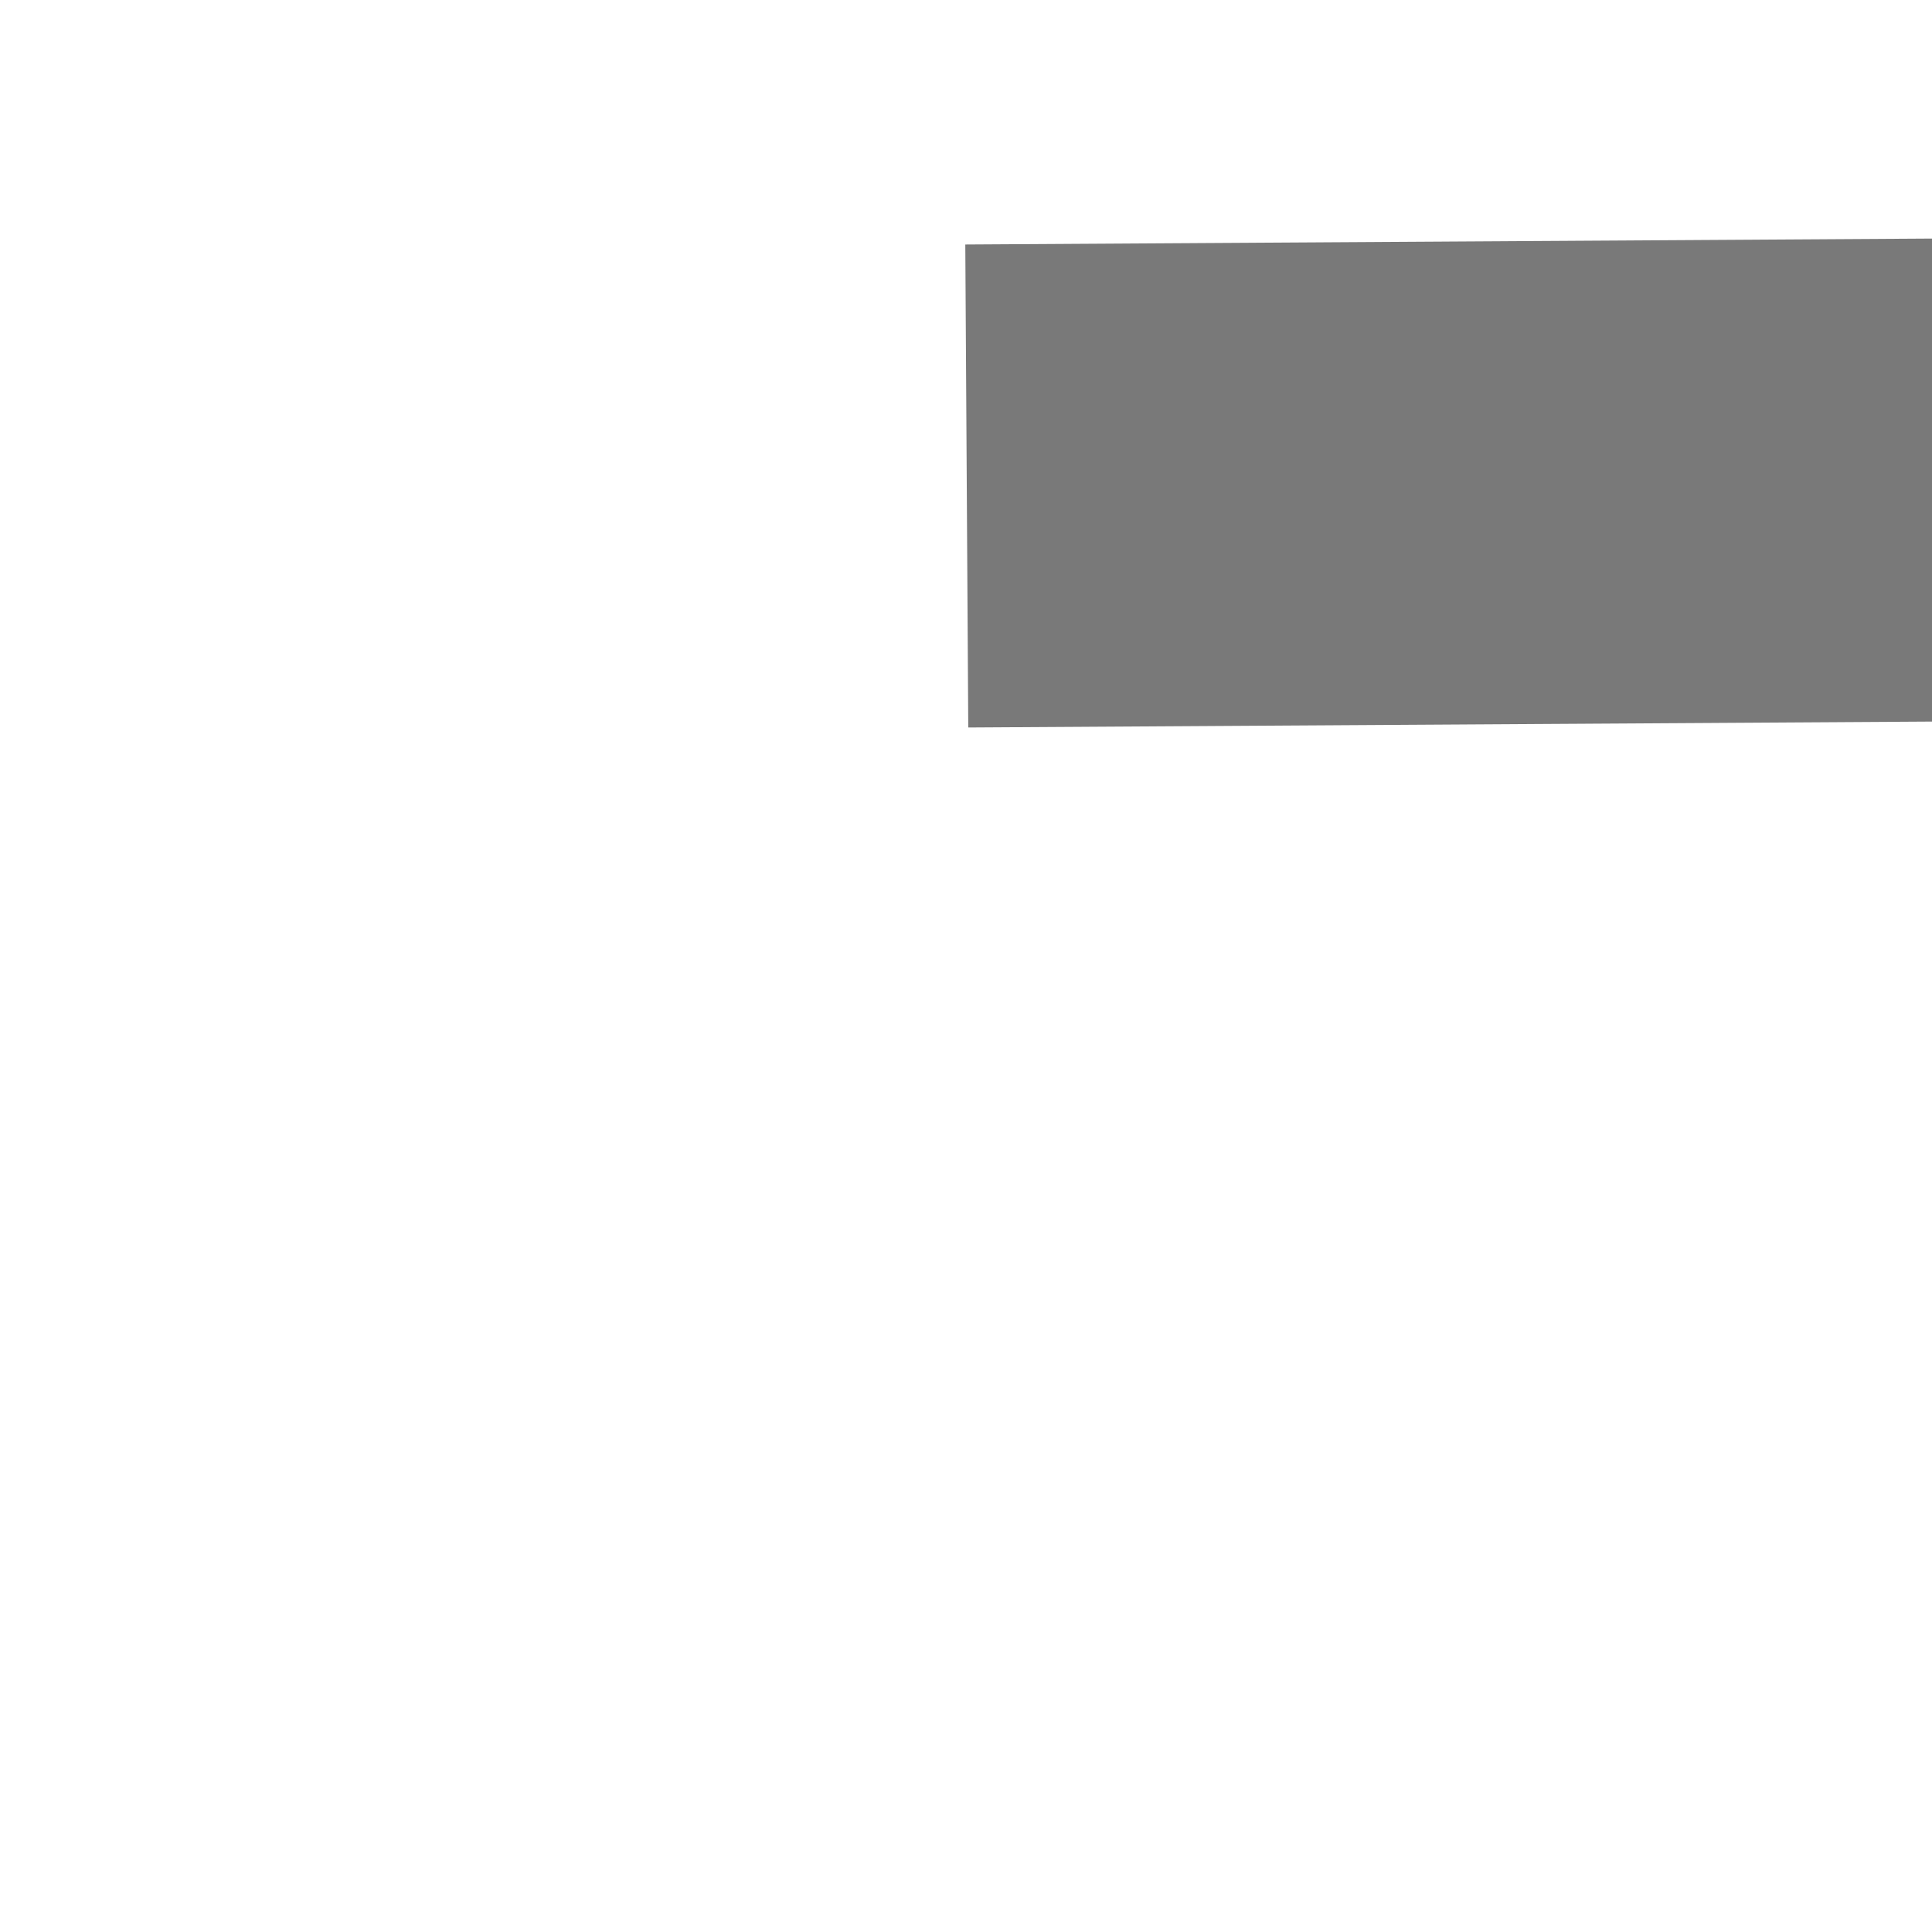
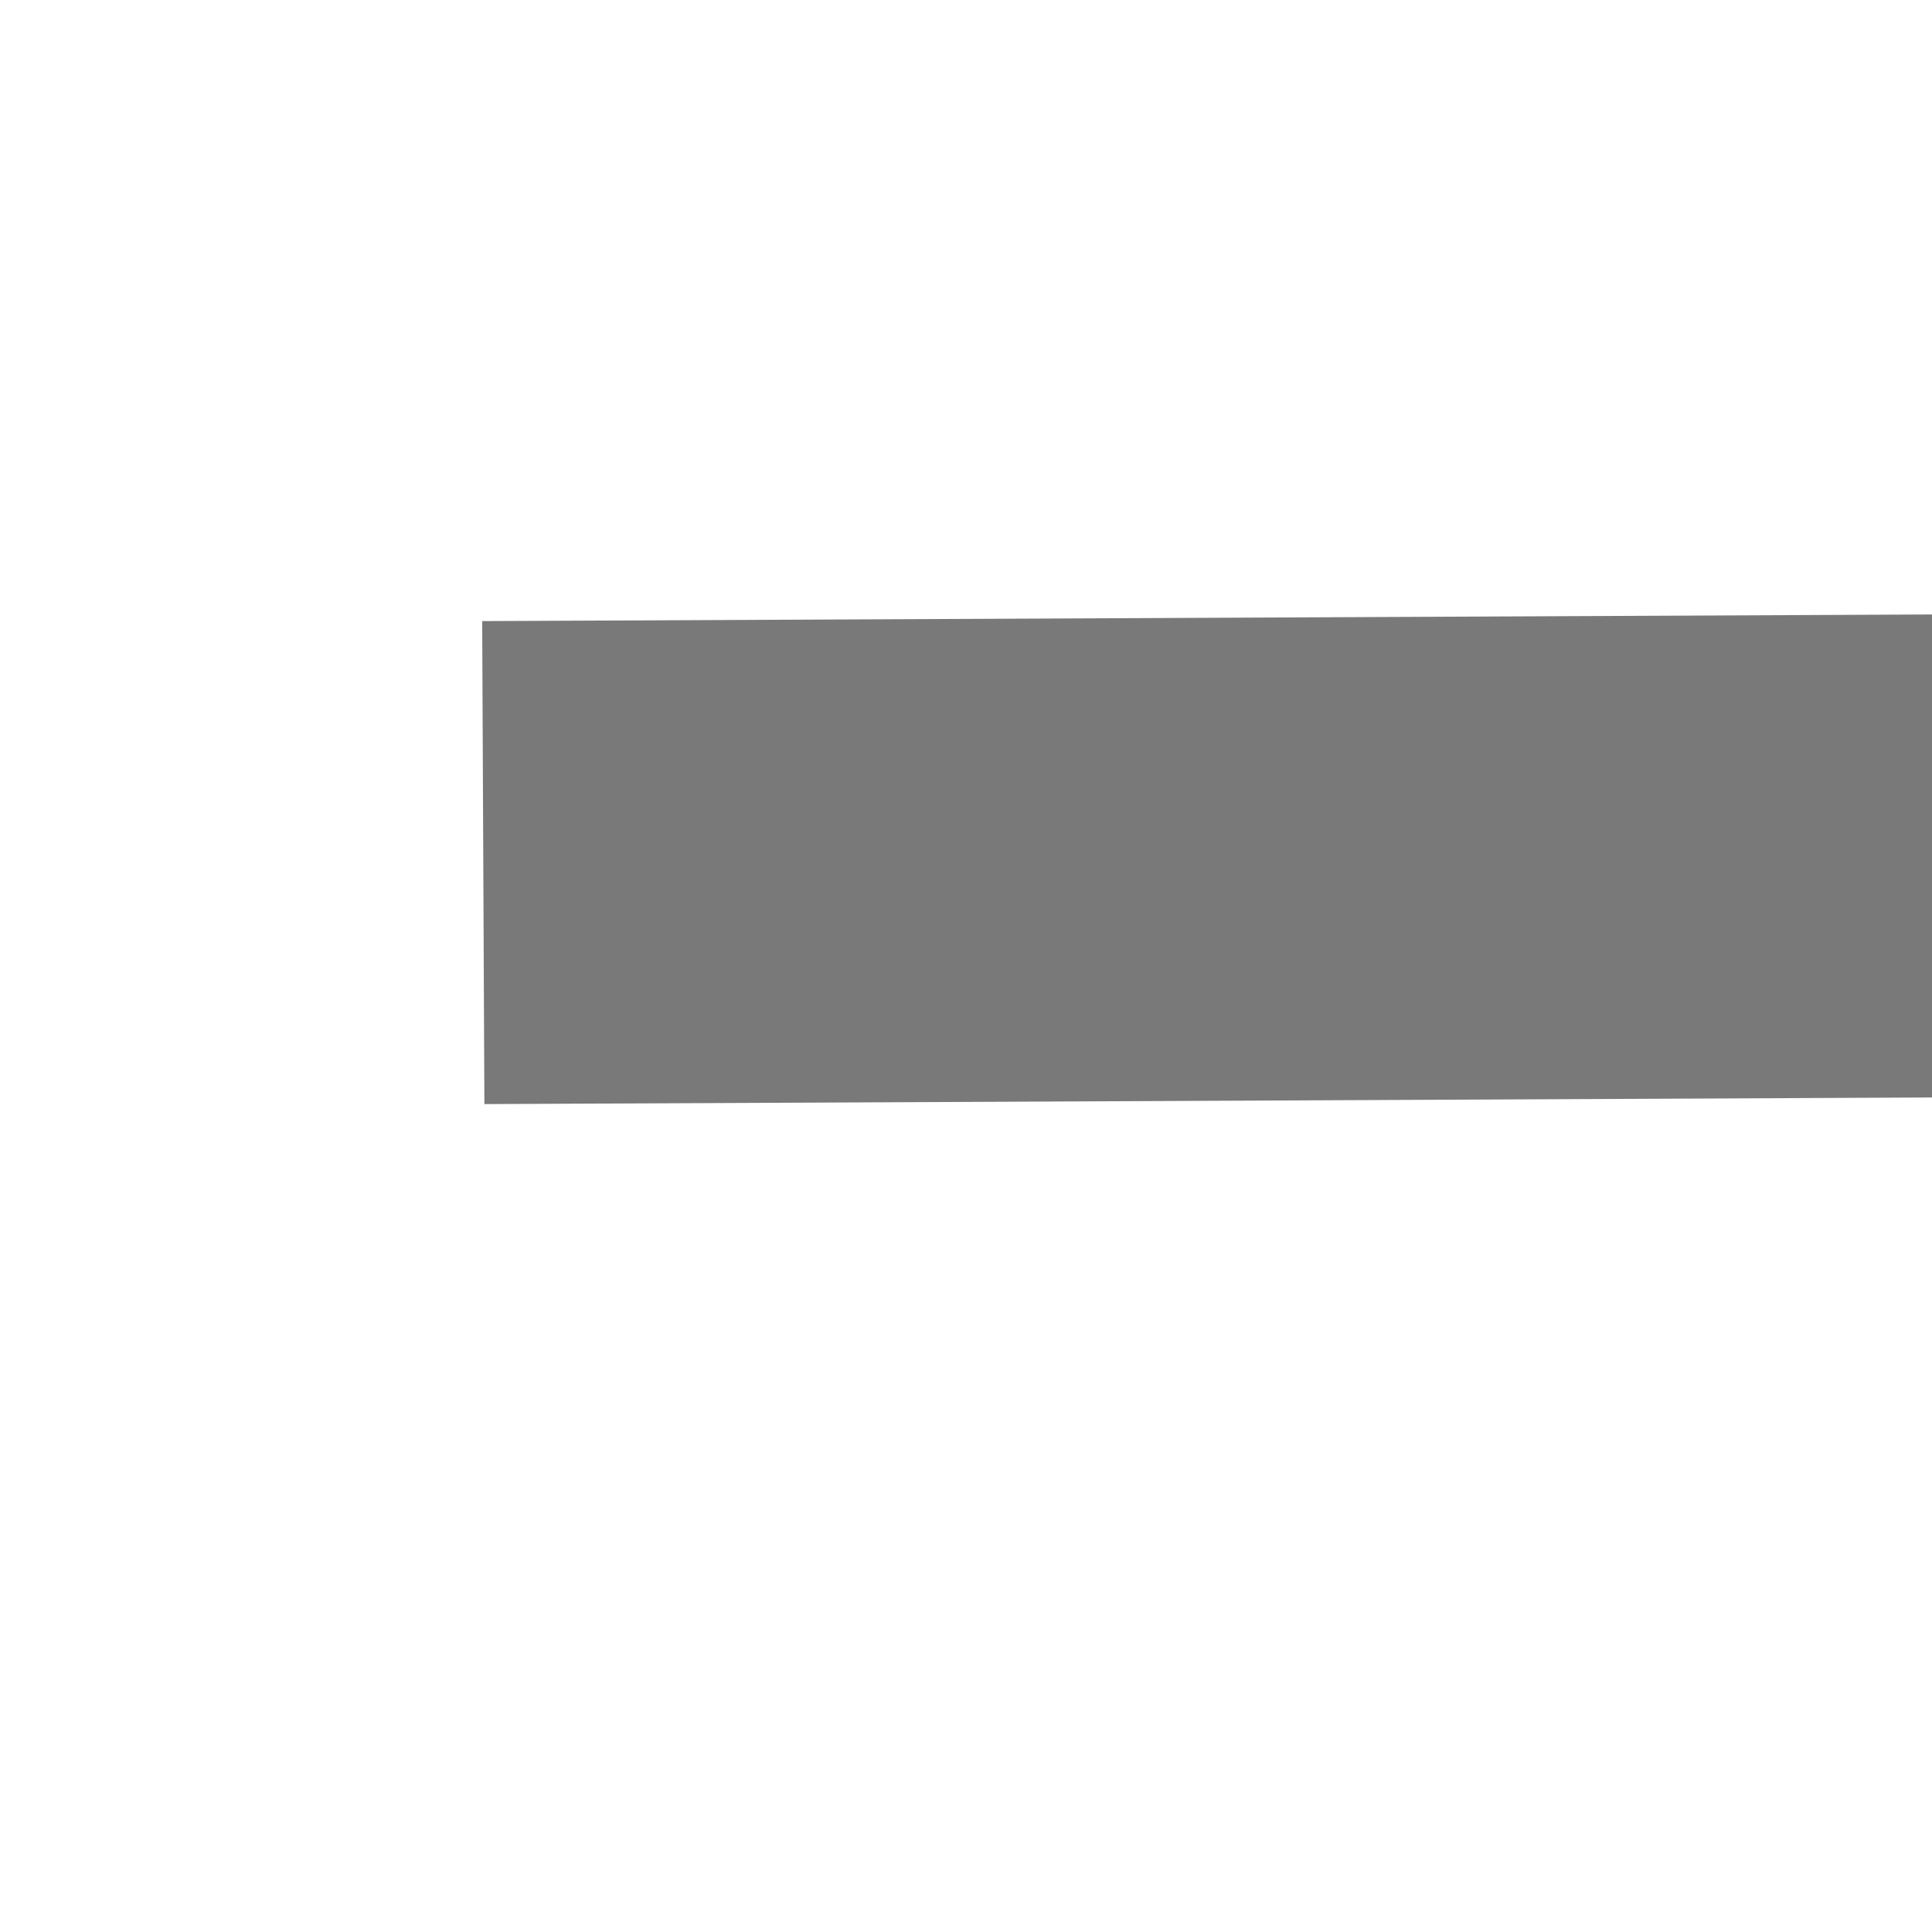
- <svg xmlns="http://www.w3.org/2000/svg" version="1.1" width="4px" height="4px" preserveAspectRatio="xMinYMid meet" viewBox="1422 1675  4 2">
-   <path d="M 1583 1680.8  L 1589 1674.5  L 1583 1668.2  L 1583 1680.8  Z " fill-rule="nonzero" fill="#797979" stroke="none" transform="matrix(0.9999812 -0.006134797 0.006134797 0.9999812 -10.24437 9.273582 )" />
-   <path d="M 1424 1674.5  L 1584 1674.5  " stroke-width="1" stroke="#797979" fill="none" transform="matrix(0.9999812 -0.006134797 0.006134797 0.9999812 -10.24437 9.273582 )" />
+ <svg xmlns="http://www.w3.org/2000/svg" version="1.1" width="4px" height="4px" preserveAspectRatio="xMinYMid meet" viewBox="2328 1269  4 2">
+   <path d="M 2448 1275.8  L 2454 1269.5  L 2448 1263.2  L 2448 1275.8  Z " fill-rule="nonzero" fill="#797979" stroke="none" transform="matrix(0.9999895 -0.004575105 0.004575105 0.9999895 -5.783067 10.95465 )" />
+   <path d="M 2329 1269.5  L 2449 1269.5  " stroke-width="1" stroke="#797979" fill="none" transform="matrix(0.9999895 -0.004575105 0.004575105 0.9999895 -5.783067 10.95465 )" />
</svg>
